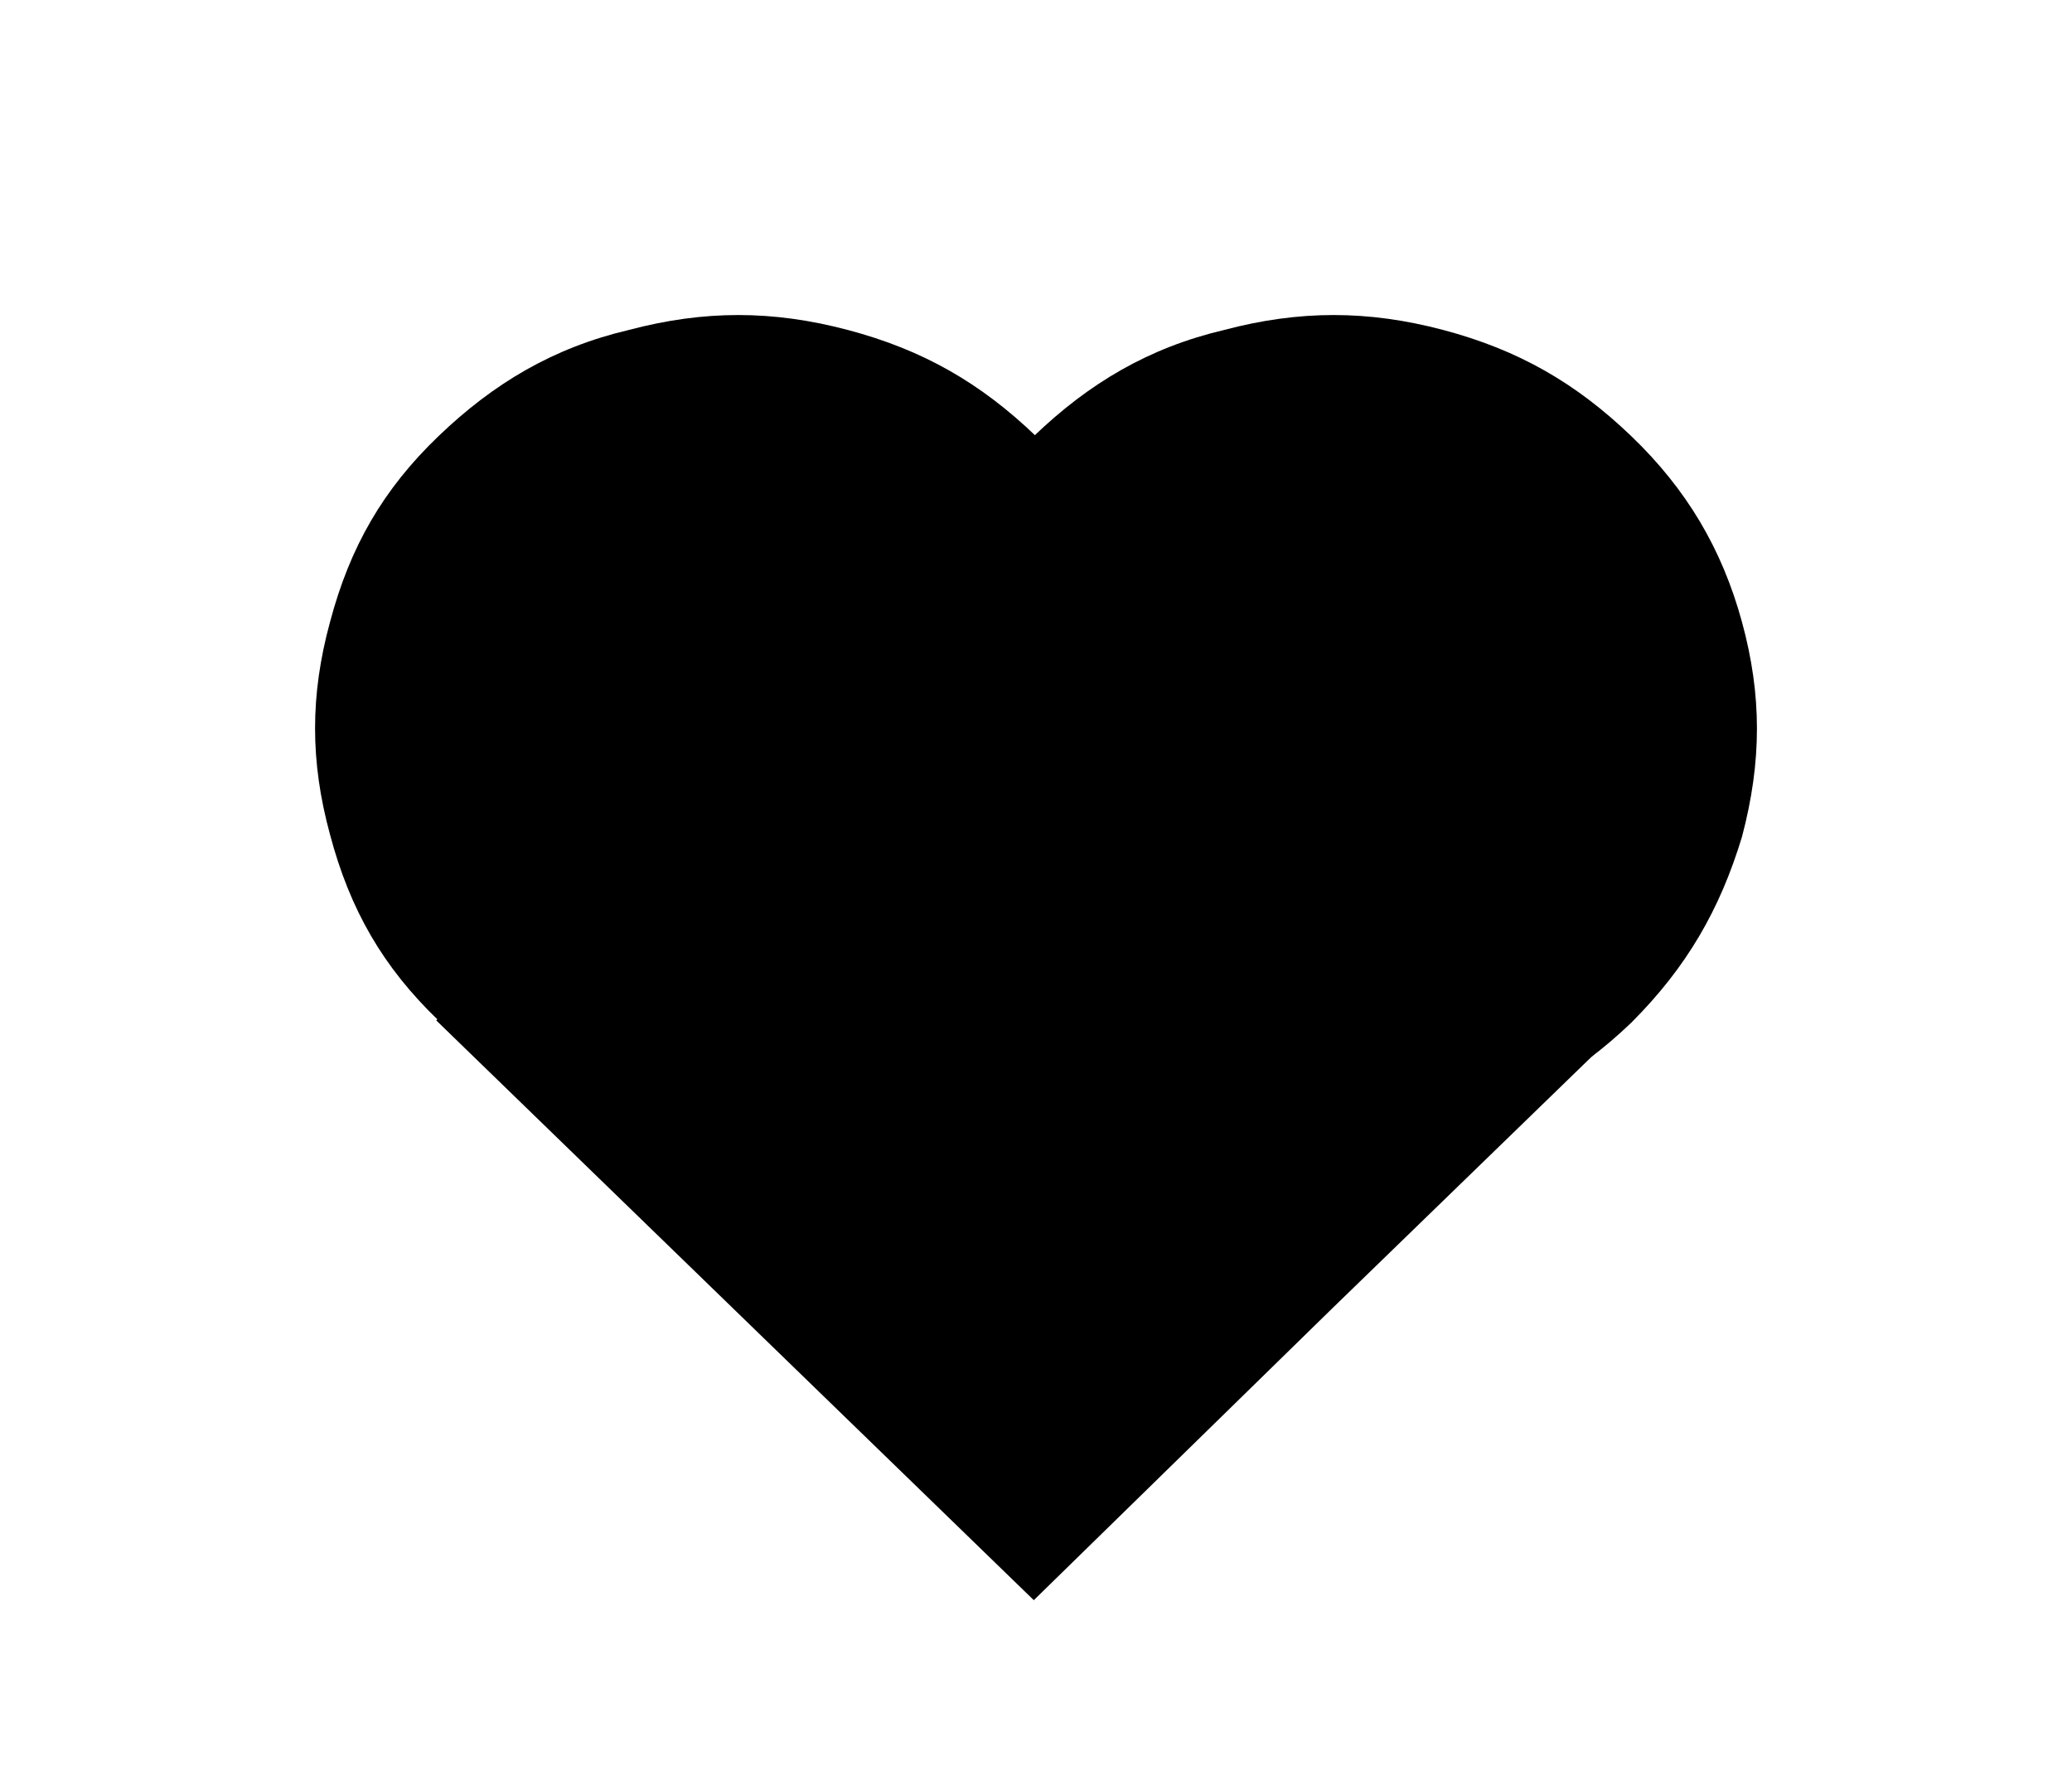
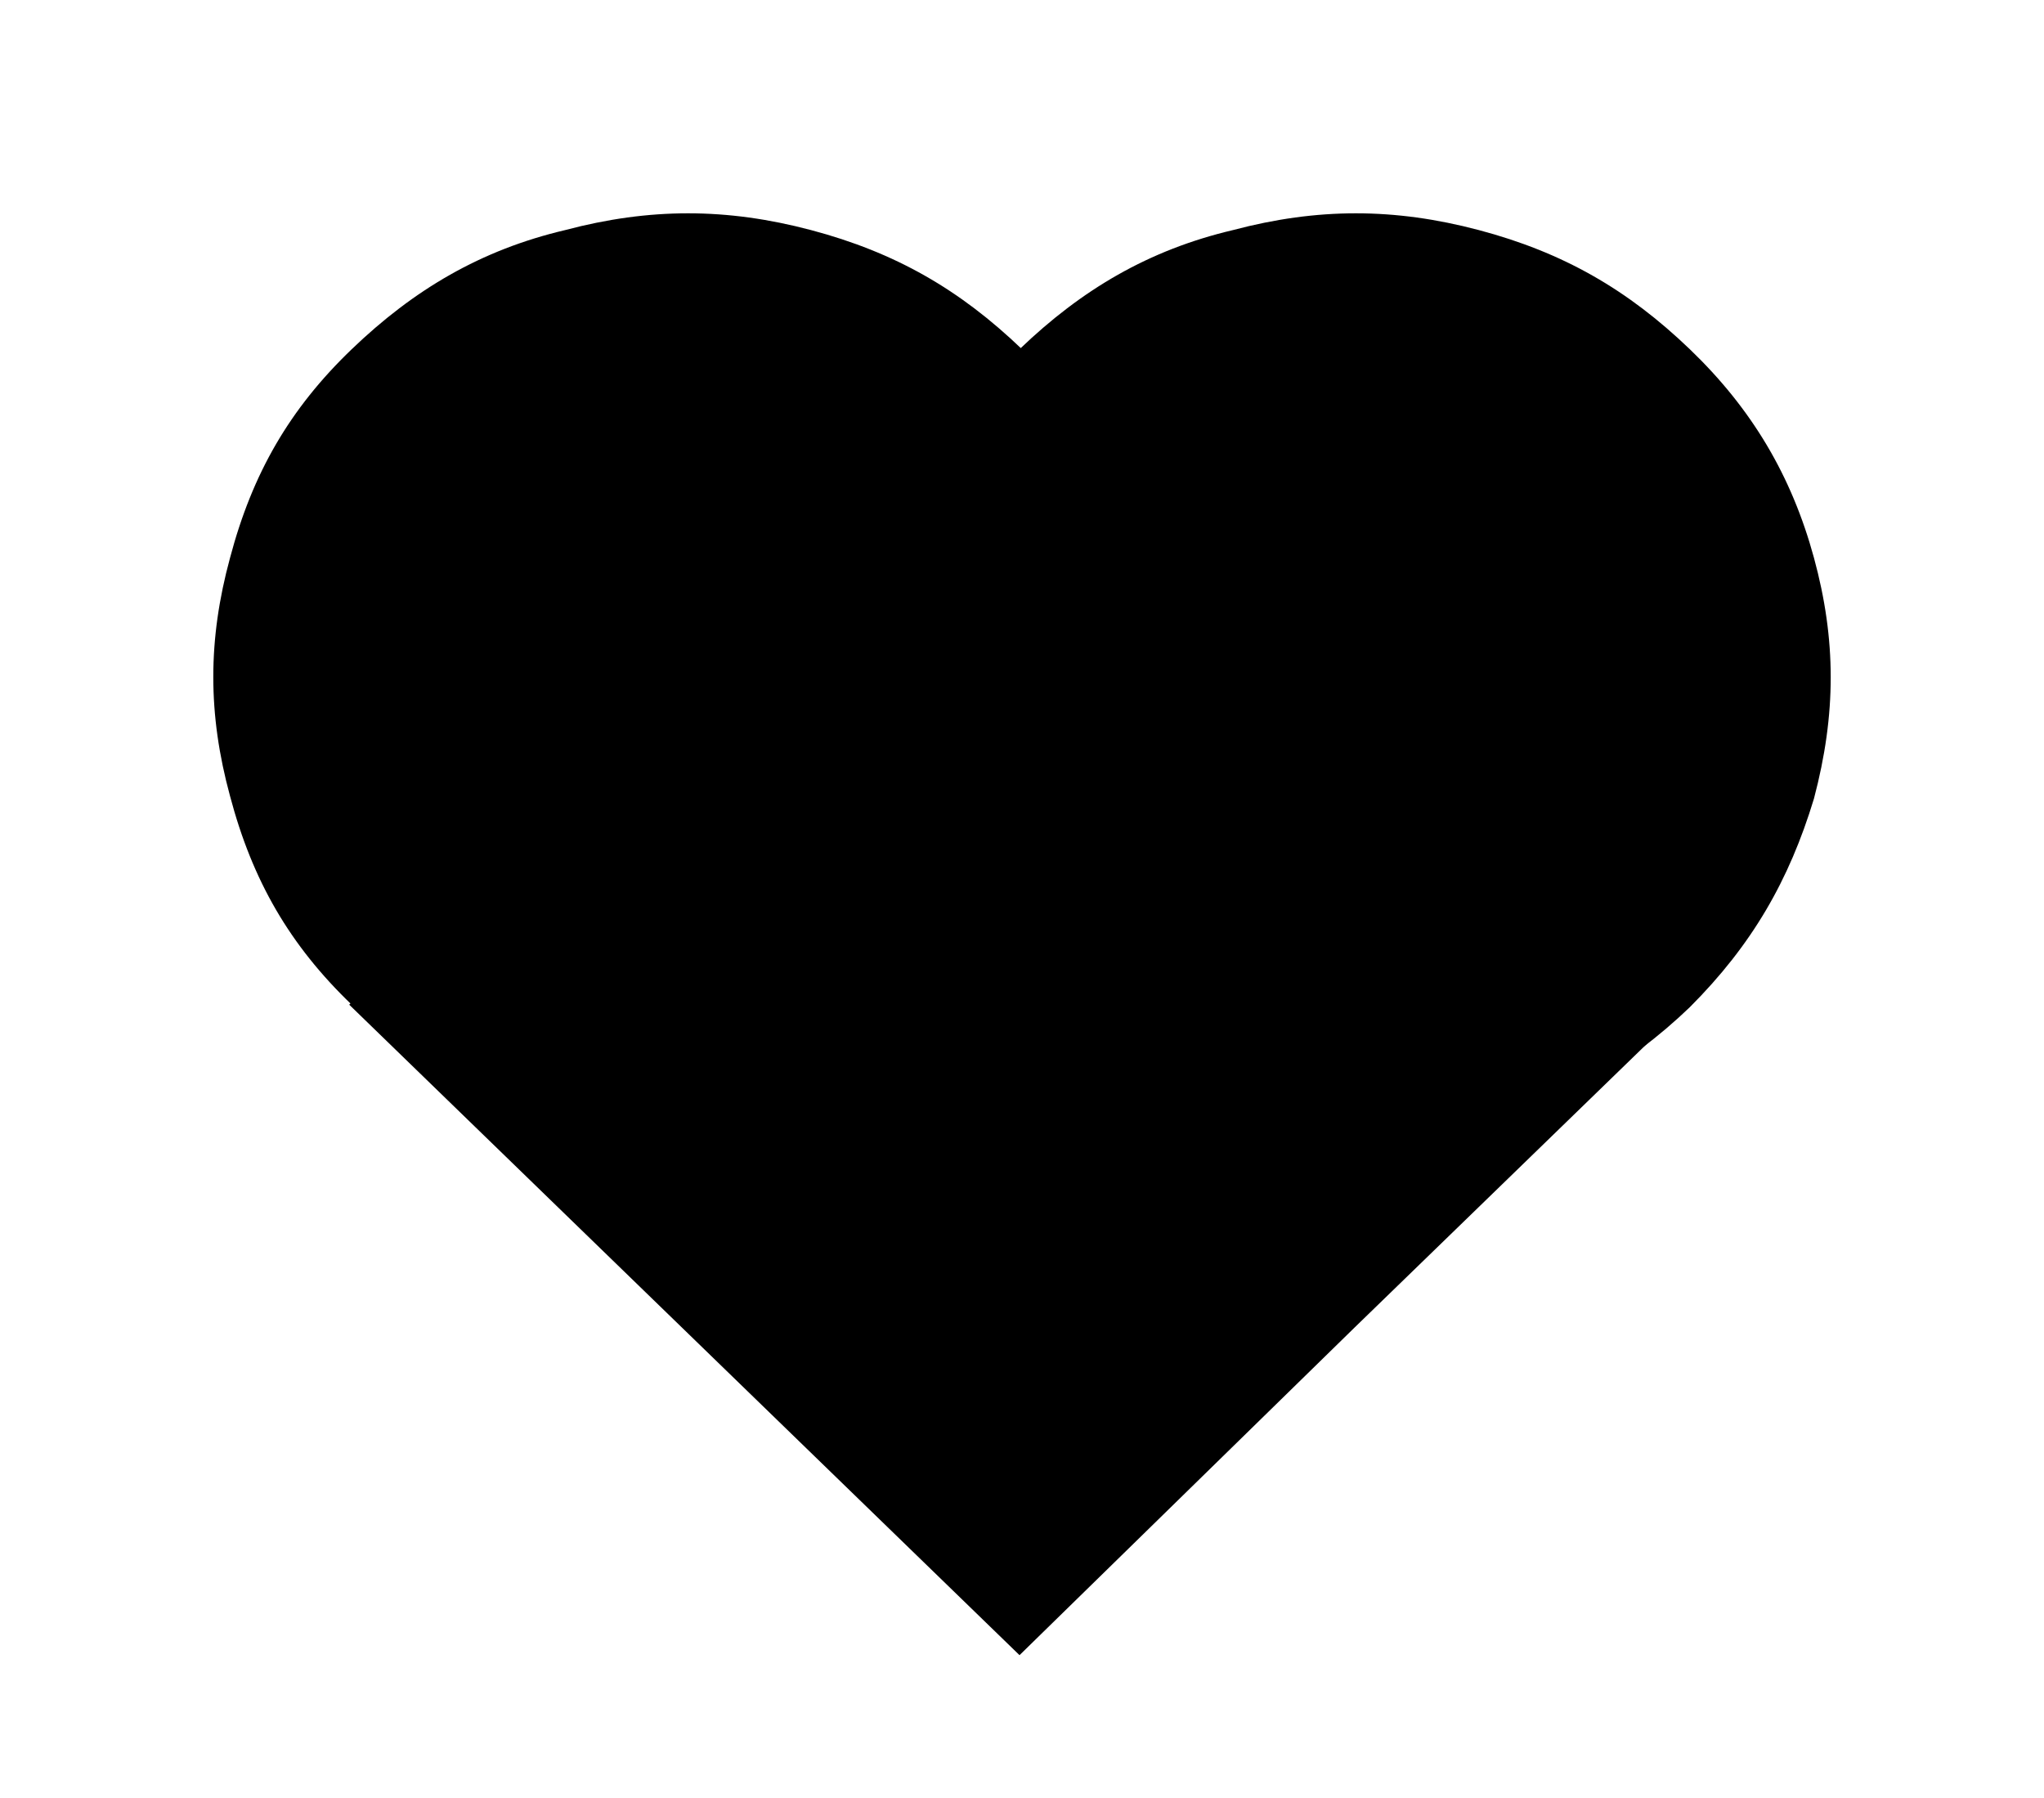
- <svg xmlns="http://www.w3.org/2000/svg" width="33.173" height="28.657" id="svg7507" version="1.1">
+ <svg xmlns="http://www.w3.org/2000/svg" width="29.173" height="25.657" id="svg7507" version="1.1">
  <defs id="defs7509" />
-   <g id="layer1" transform="translate(-329.1277,-428.462)">
+   <g id="layer1" transform="translate(-331.1277,-430.462)">
    <g style="visibility:visible" id="DrawingGroup_2" transform="matrix(0.03543307,0,0,0.03543307,-597.9038,389.4187)">
      <g id="g91">
        <rect x="26304" y="1243" width="385" height="377" id="rect93" style="fill:none;stroke:none" />
        <path id="Drawing_3_0" d="m 26631,1564 c -25,24 -52,39 -86,48 -33,9 -64,9 -98,0 -34,-9 -61,-24 -86,-49 -25,-24 -40,-50 -49,-84 -9,-33 -9,-63 0,-96 9,-34 24,-60 49,-84 25,-24 52,-40 86,-48 34,-9 65,-9 99,0 34,9 60,24 85,48 25,24 41,51 50,84 9,33 9,63 0,97 -10,33 -25,59 -50,84 l 0,0 z" style="fill:#000000;stroke:none" />
      </g>
      <g id="g96">
        <rect x="26360" y="1299" width="542" height="527" id="rect98" style="fill:none;stroke:none" />
        <path id="Drawing_4_0" d="m 26765,1693 -135,132 -270,-262 270,-263 270,262 -135,131 z" style="fill:#000000;stroke:none" />
      </g>
      <g id="g101">
        <rect x="26573" y="1243" width="385" height="377" id="rect103" style="fill:none;stroke:none" />
        <path id="Drawing_5_0" d="m 26900,1564 c -25,24 -52,39 -86,48 -33,9 -64,9 -98,0 -34,-9 -61,-24 -86,-49 -25,-24 -40,-50 -49,-84 -9,-33 -9,-63 0,-96 9,-34 24,-60 49,-84 25,-24 52,-40 86,-48 34,-9 65,-9 99,0 34,9 60,24 85,48 25,24 41,51 50,84 9,33 9,63 0,97 -10,33 -25,59 -50,84 l 0,0 z" style="fill:#000000;stroke:none" />
      </g>
    </g>
  </g>
</svg>
